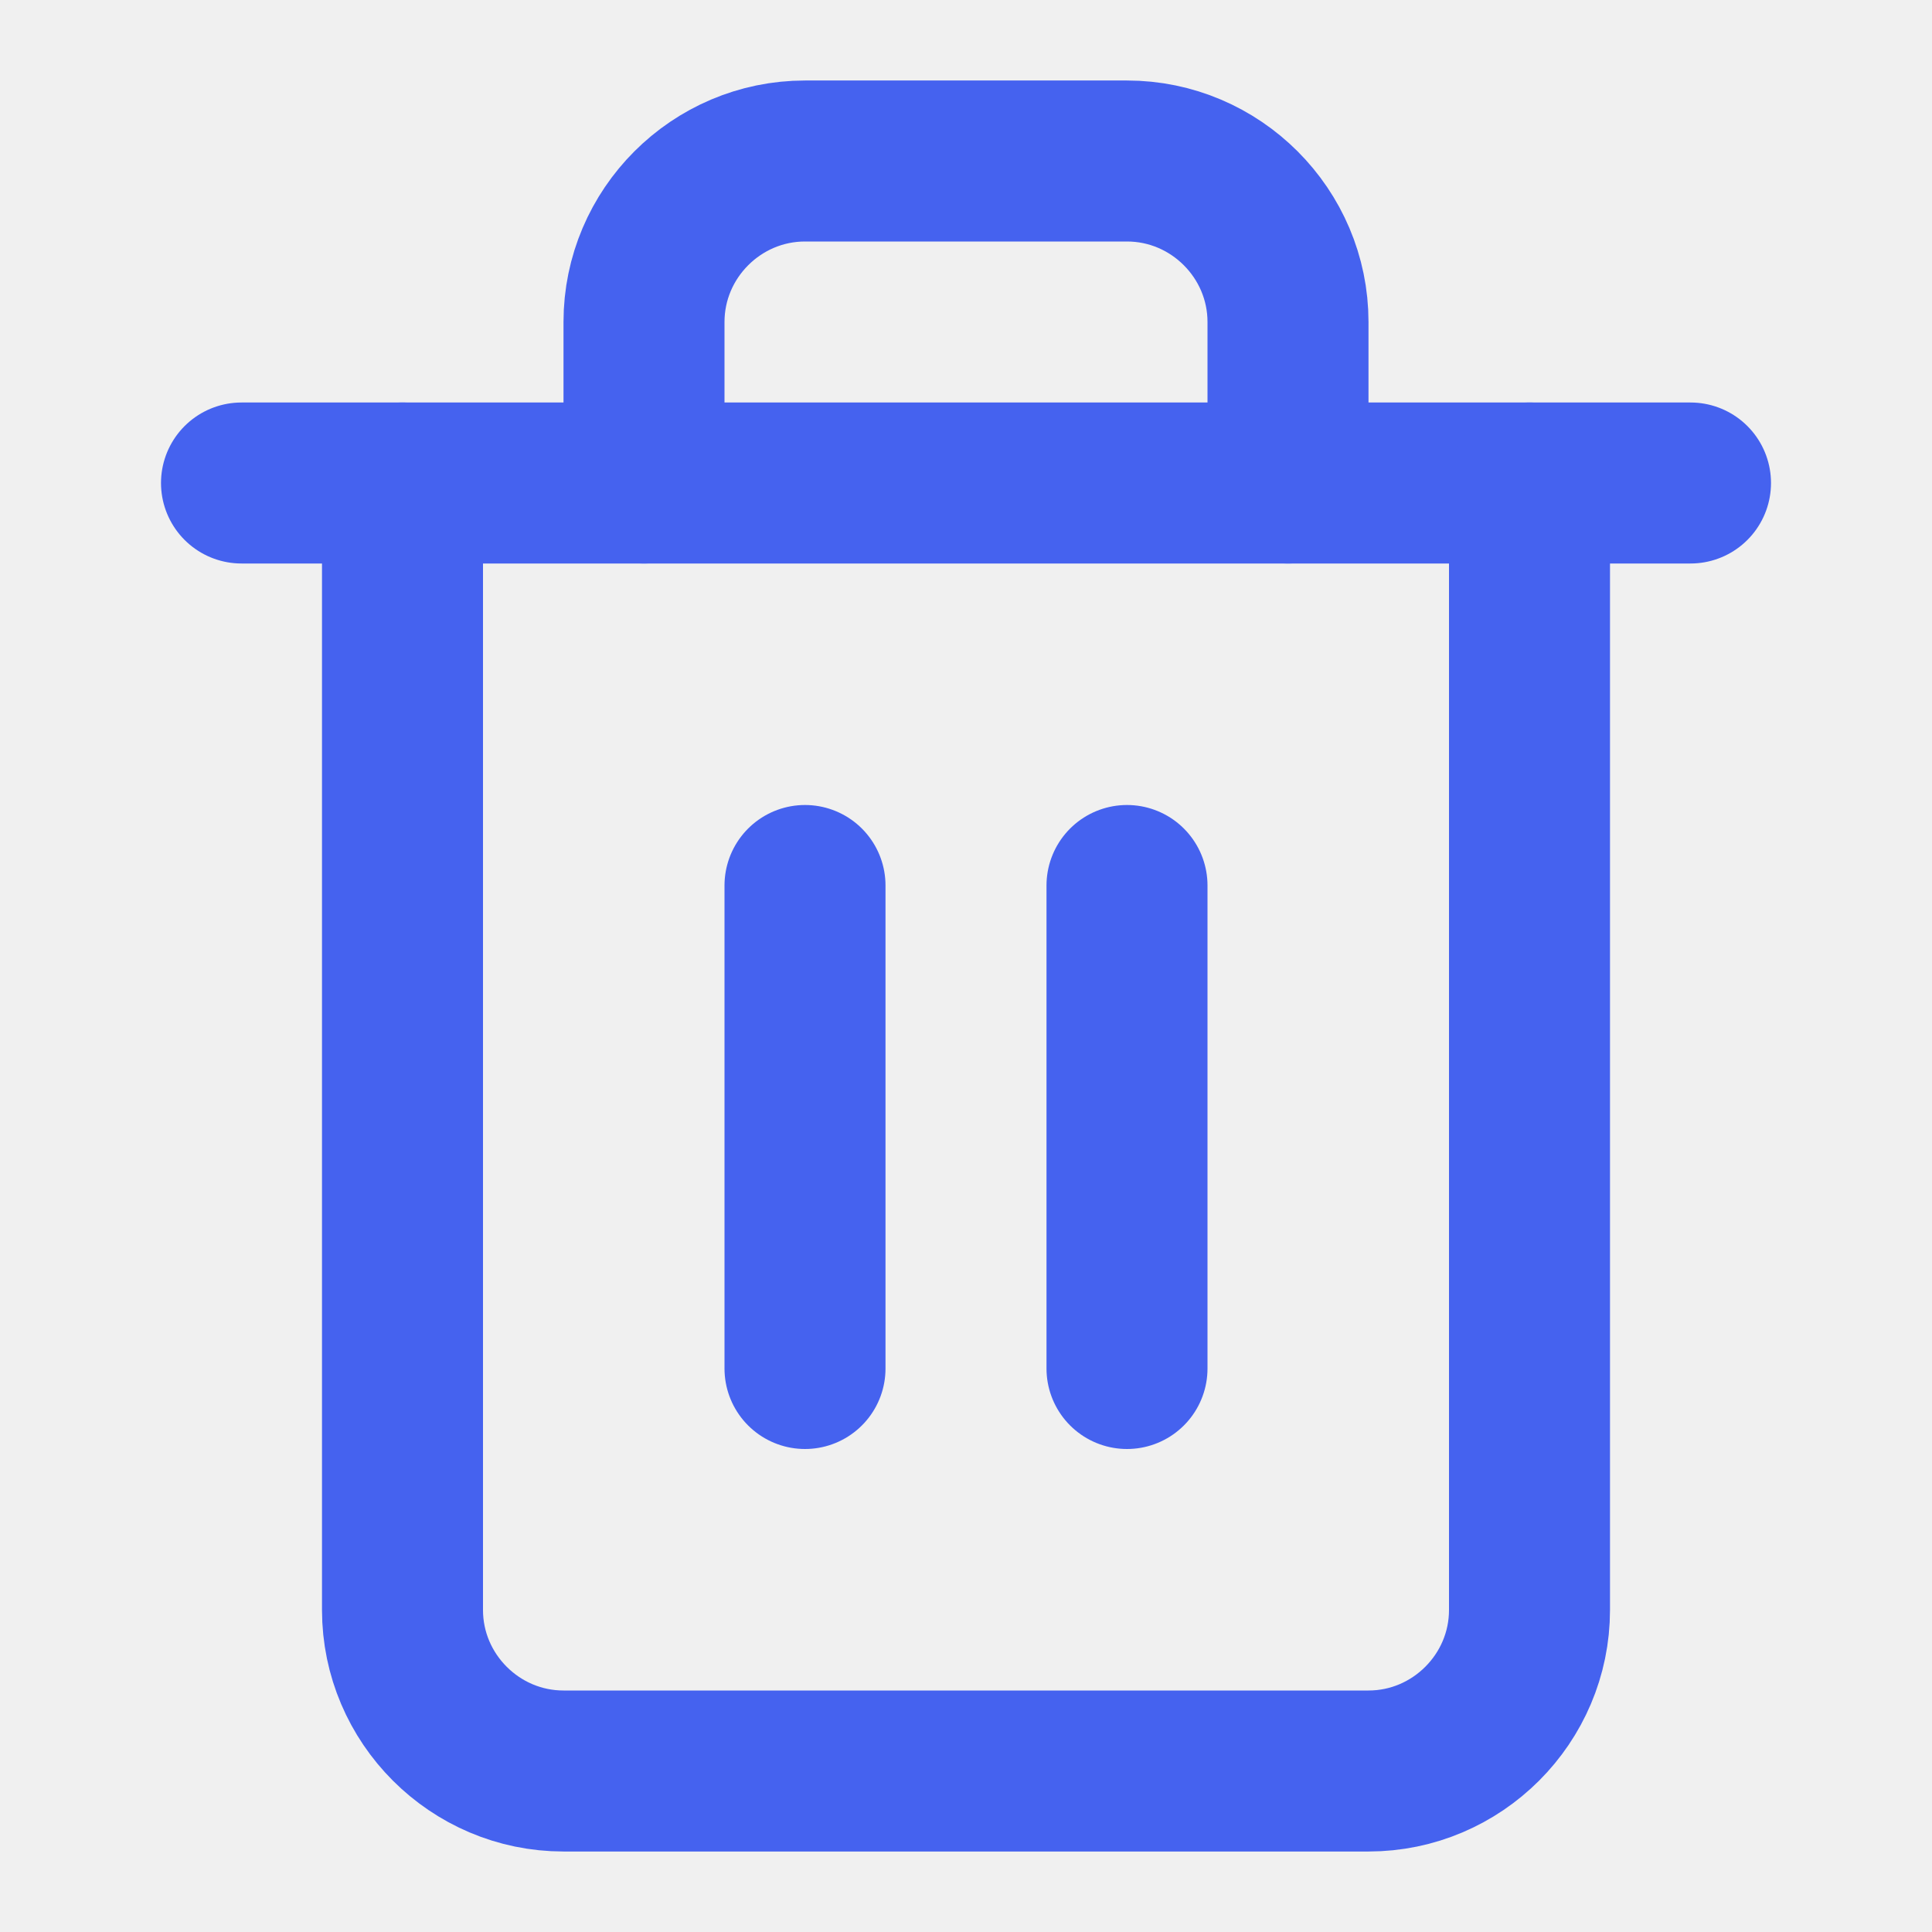
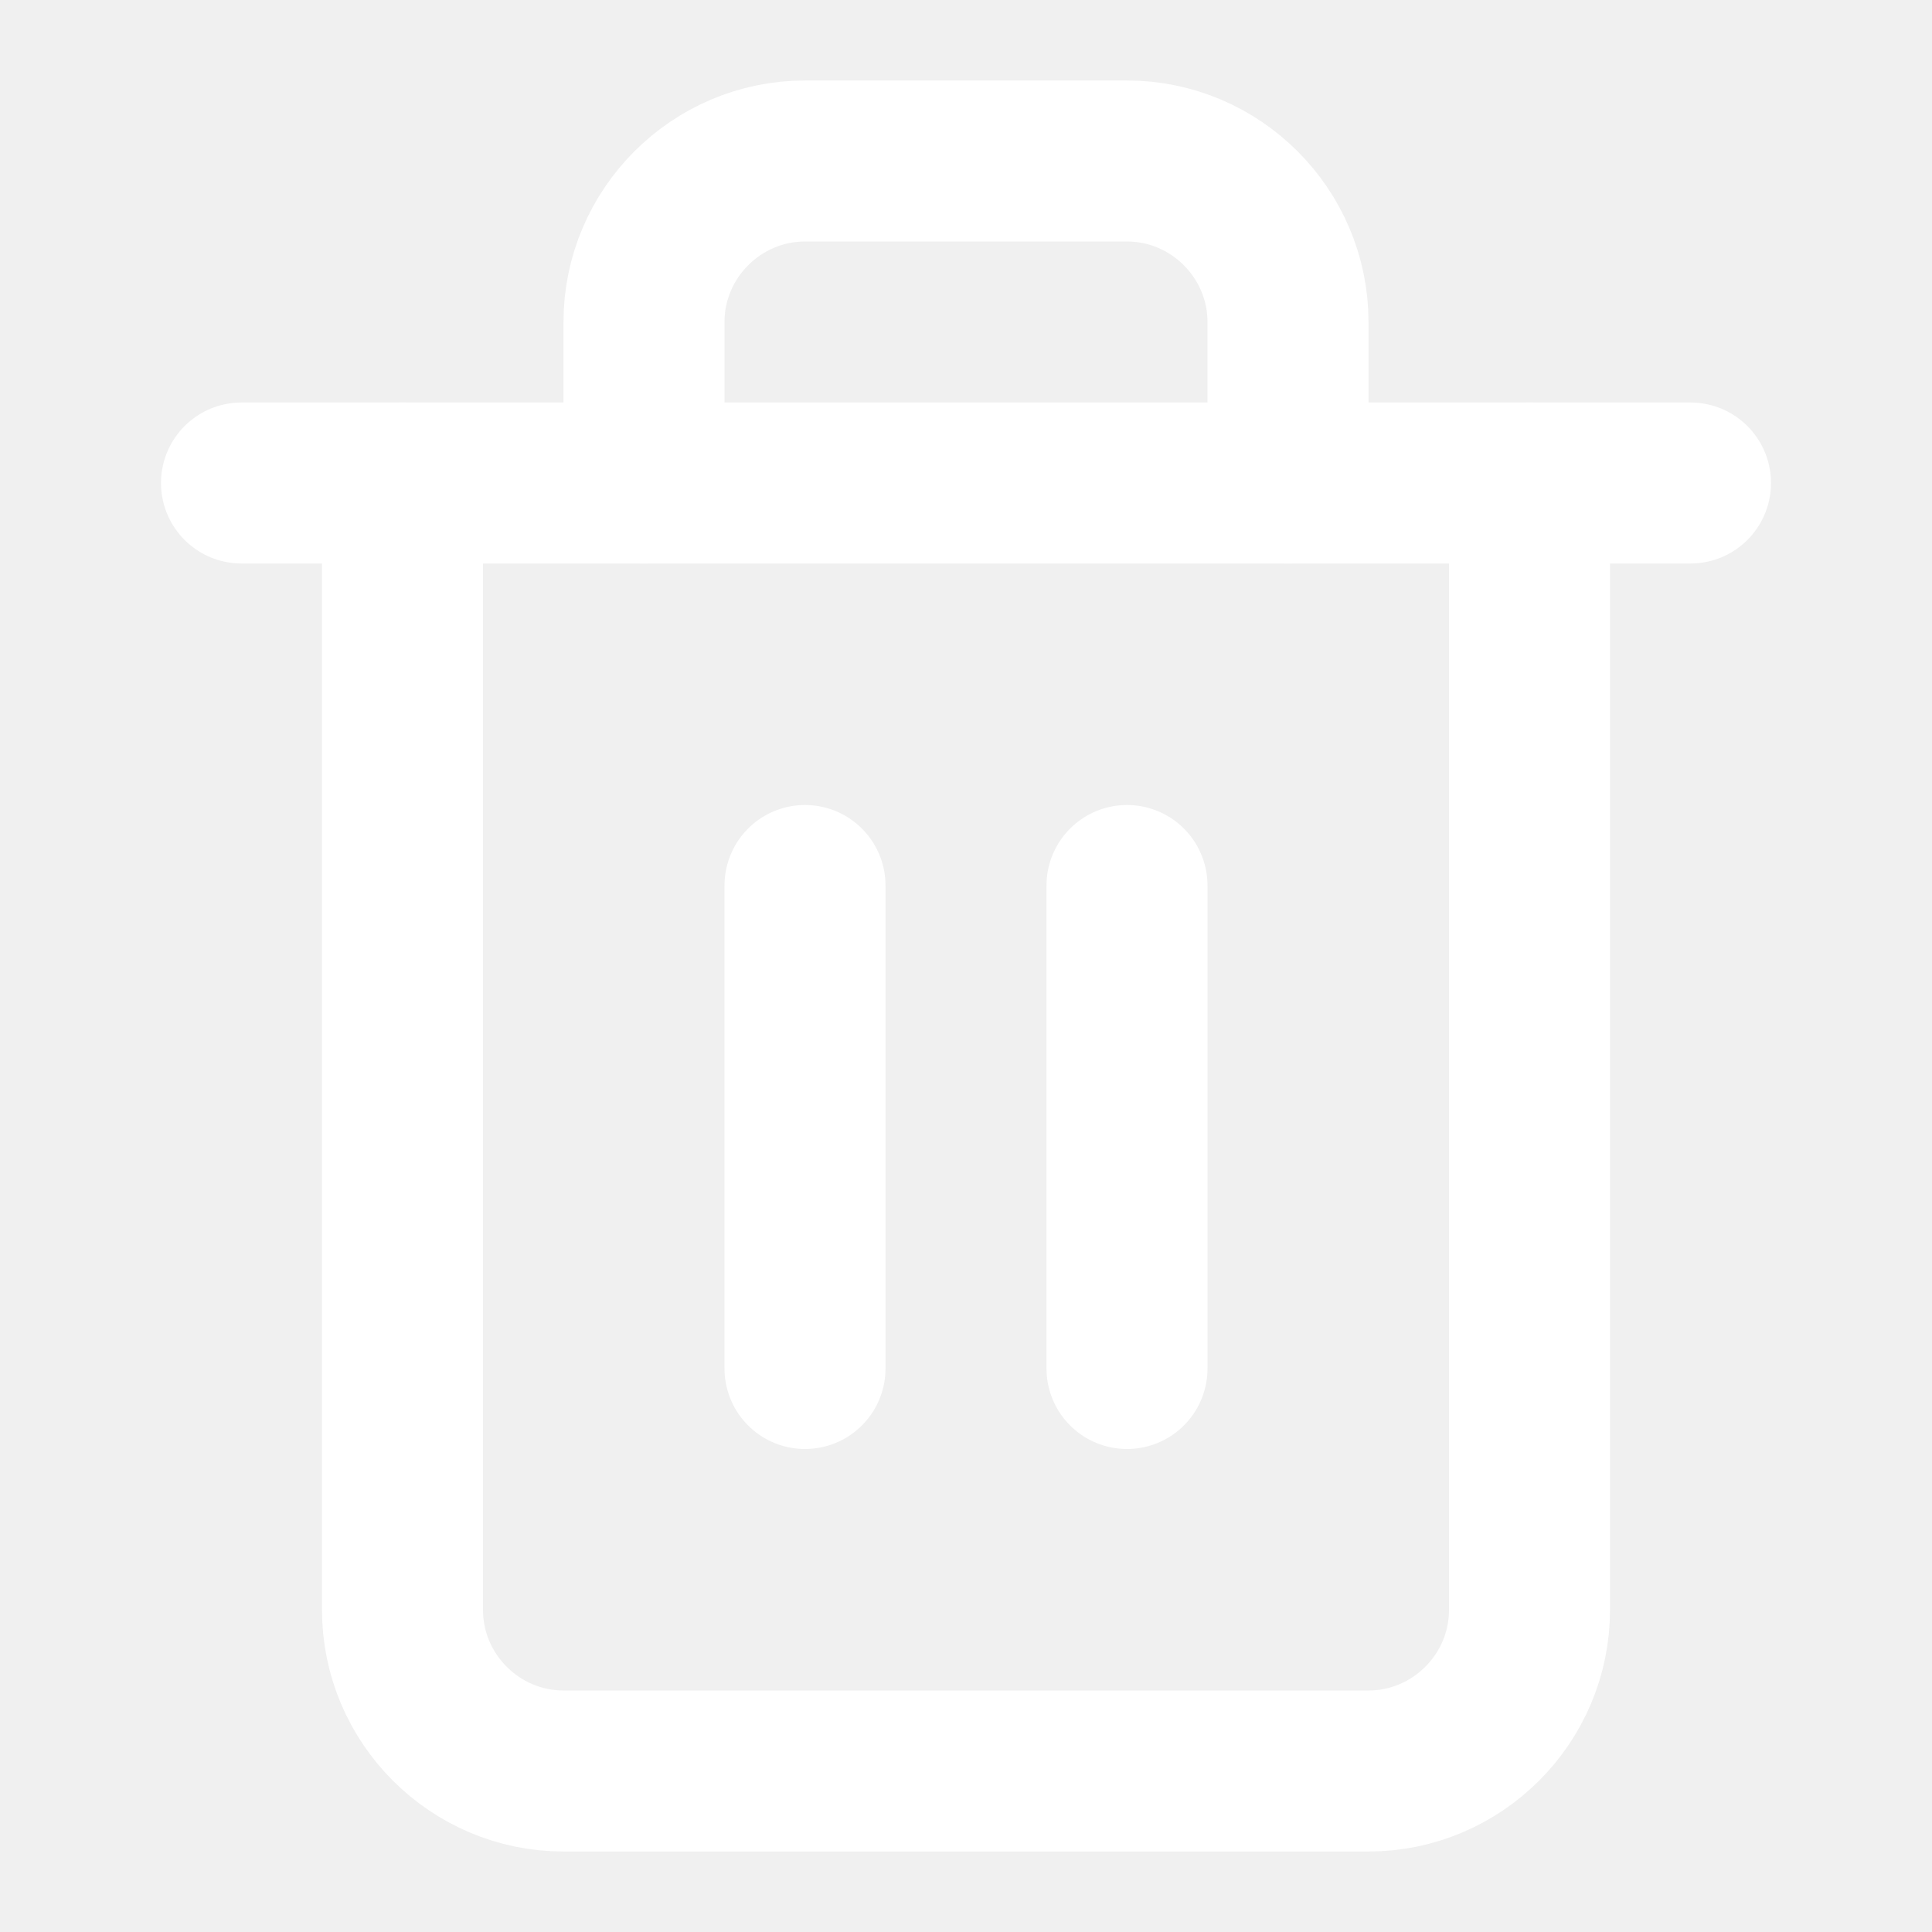
<svg xmlns="http://www.w3.org/2000/svg" version="1.1" id="Layer_1" x="0px" y="0px" viewBox="0 0 24 24" style="enable-background:new 0 0 24 24;" xml:space="preserve">
  <style type="text/css">
- 	.st0{fill:none;stroke:#4562EF;stroke-width:2;stroke-linecap:round;stroke-linejoin:round;}
+ 	.st0{fill:none;stroke:#FFFFFF;stroke-width:2;stroke-linecap:round;stroke-linejoin:round;}
</style>
  <polyline class="st0" points="3,6 5,6 21,6 " />
  <path class="st0" d="M19,6v14c0,1.1-0.9,2-2,2H7c-1.1,0-2-0.9-2-2V6 M8,6V4c0-1.1,0.9-2,2-2h4c1.1,0,2,0.9,2,2v2" />
  <line class="st0" x1="10" y1="11" x2="10" y2="17" />
  <line class="st0" x1="14" y1="11" x2="14" y2="17" />
</svg>
